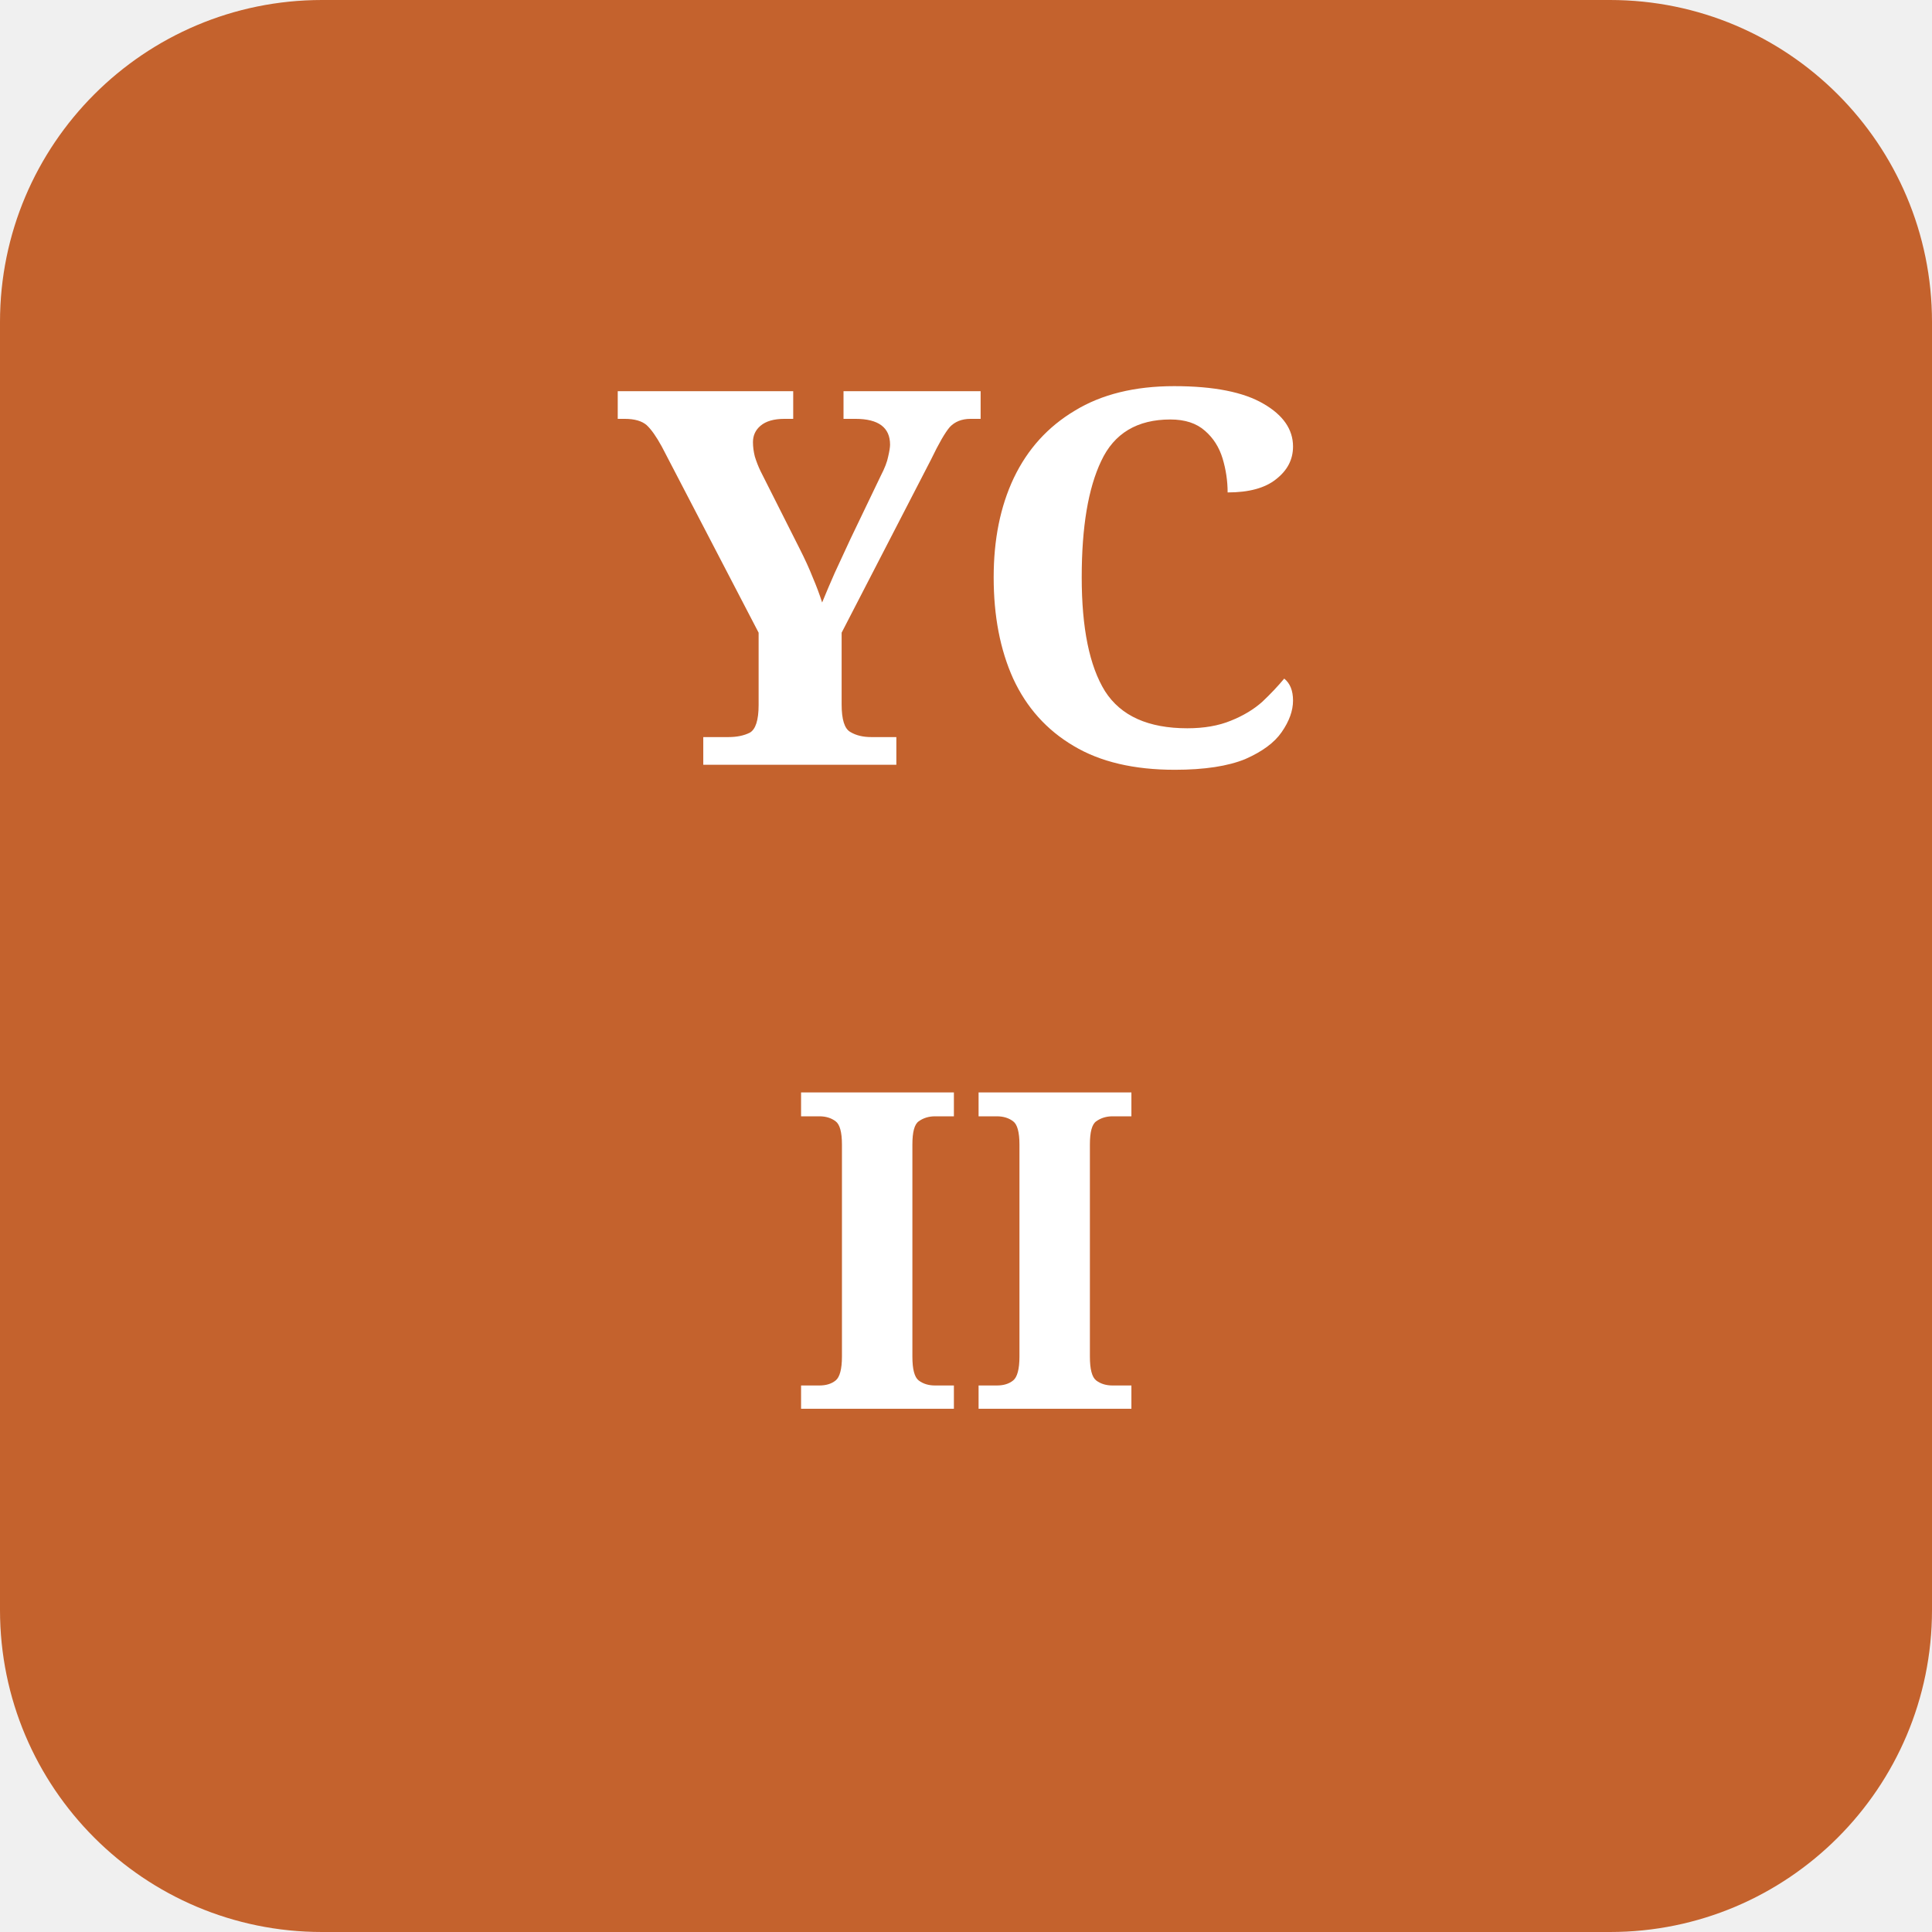
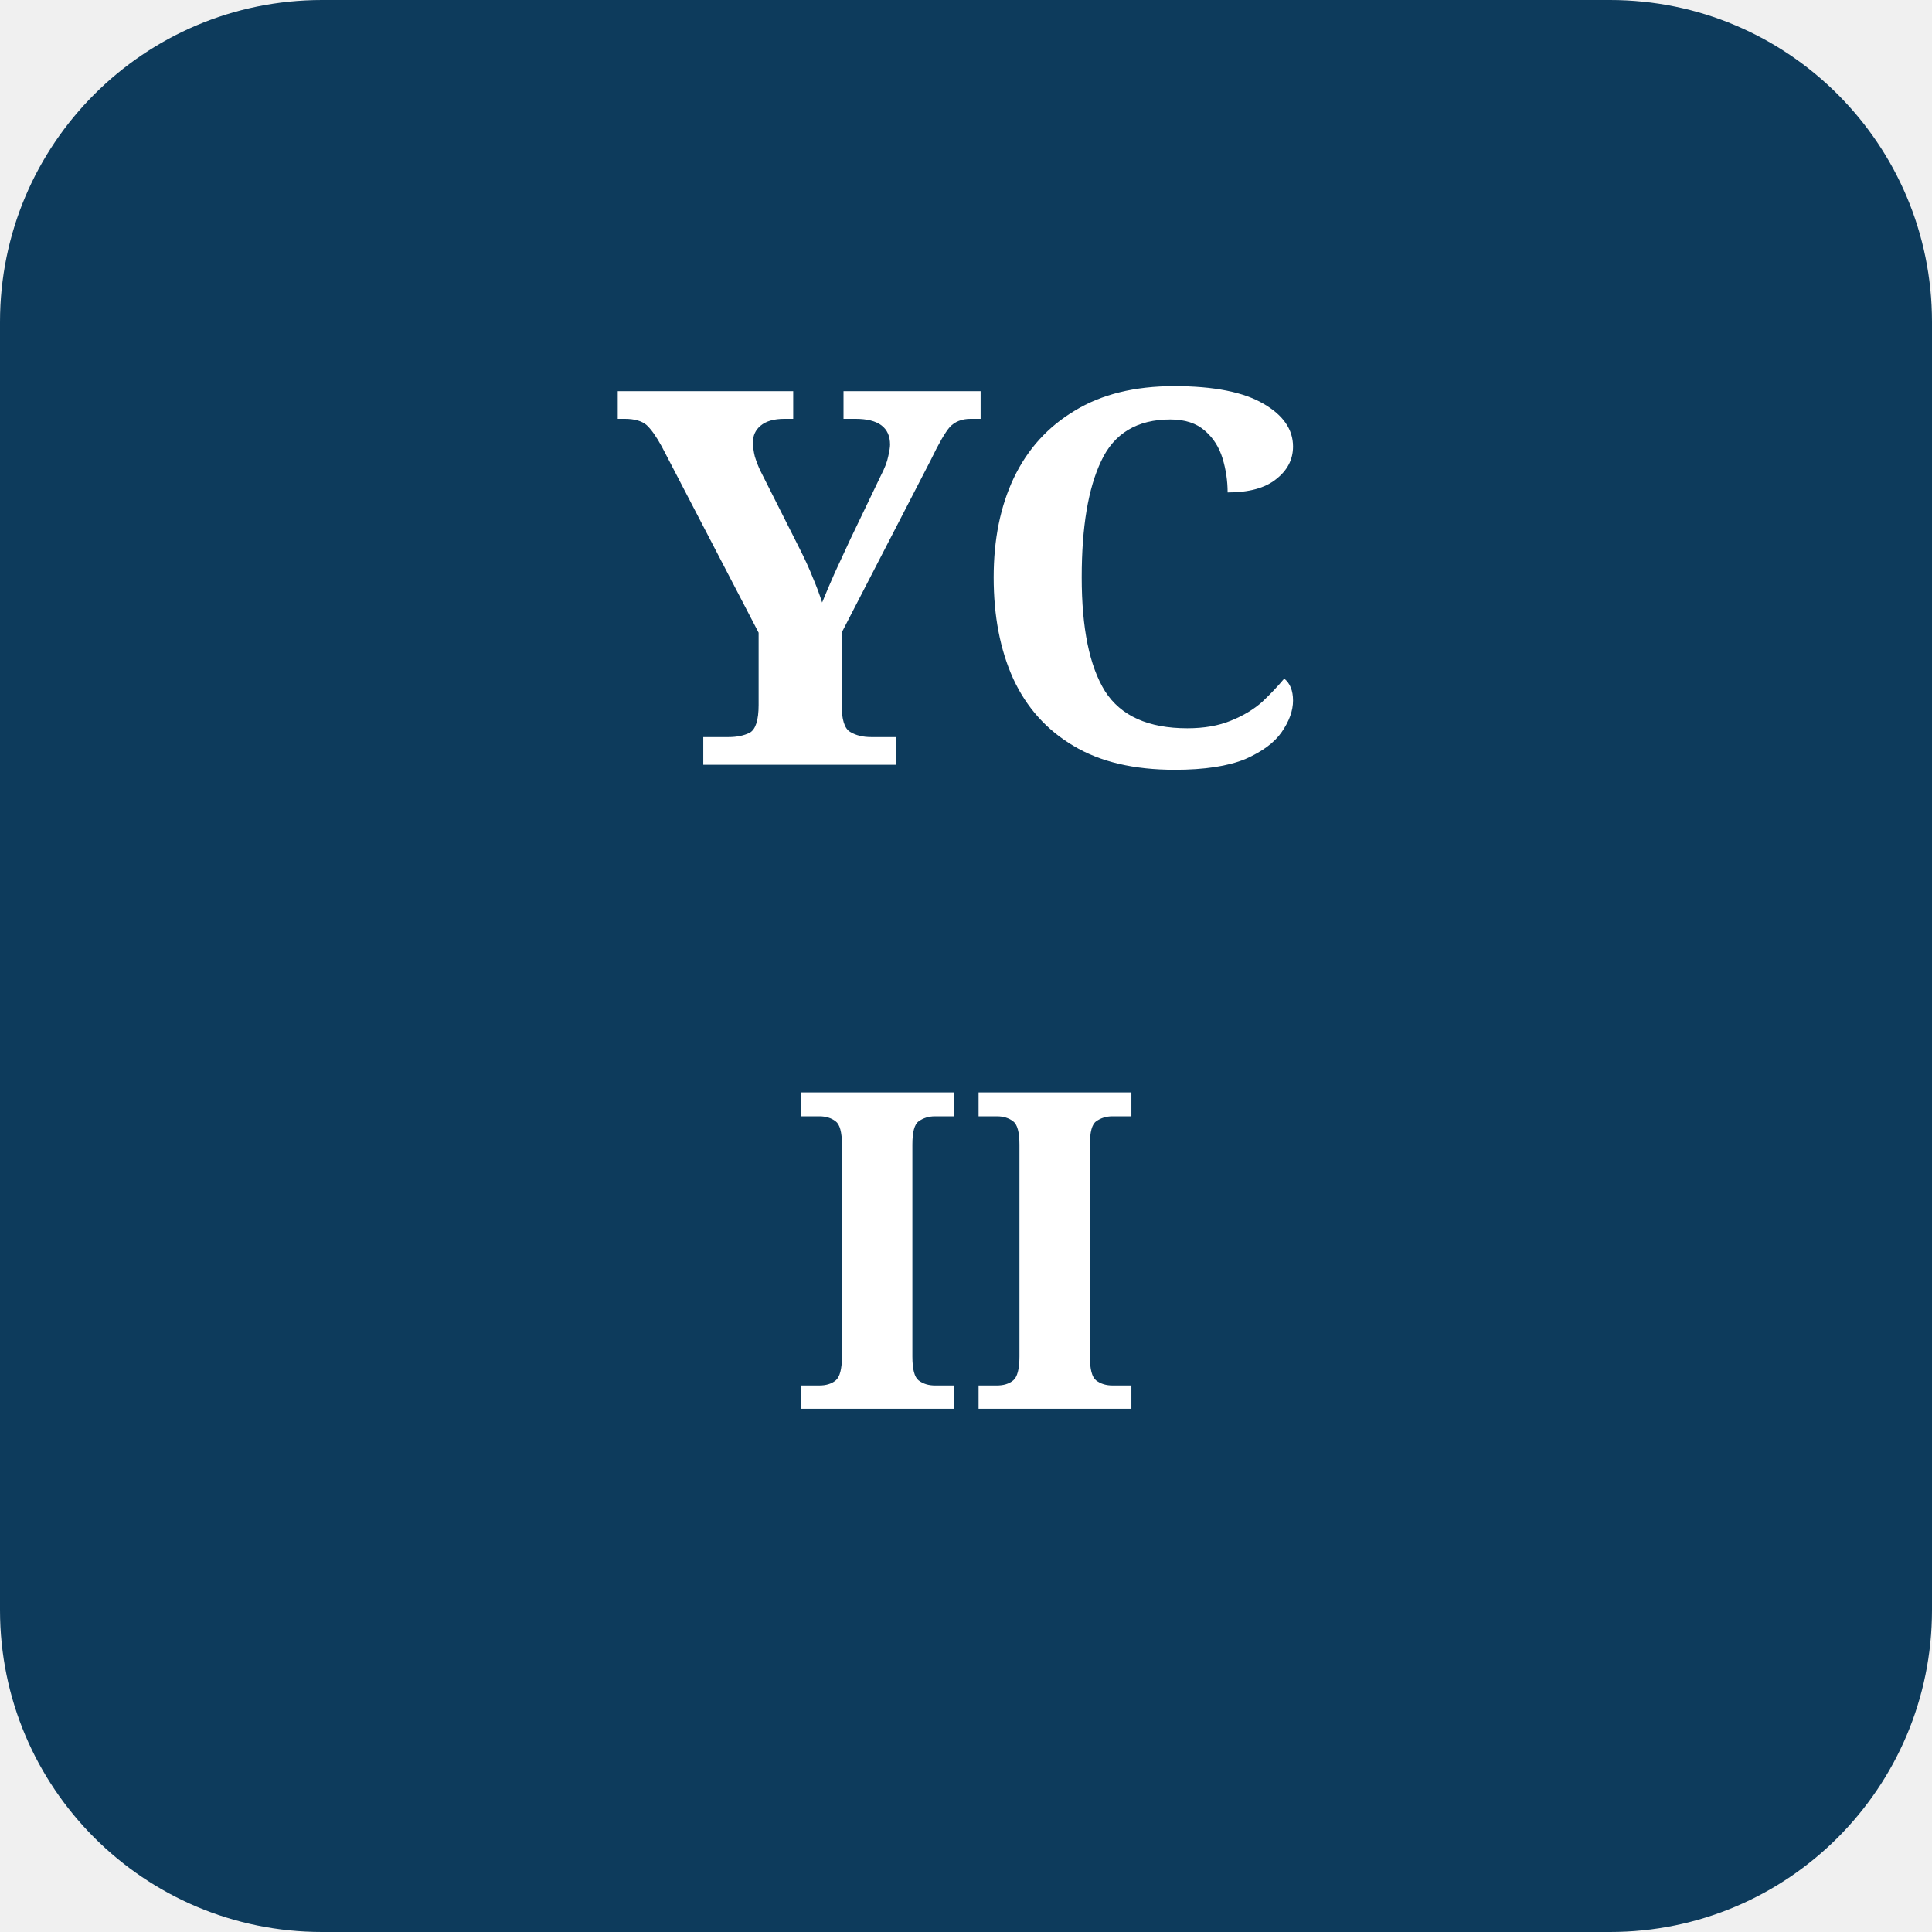
<svg xmlns="http://www.w3.org/2000/svg" viewBox="0 0 48 48" width="48" height="48" role="img" aria-label="Yorkdale Condominium II logo">
-   <rect width="48" height="48" rx="8" fill="#c4622d" />
+   <rect width="48" height="48" rx="8" fill="#0d3b5c" />
  <text x="24" y="19" text-anchor="middle" font-family="Georgia, serif" font-size="13" font-weight="bold" fill="#fff">YC</text>
  <text x="24" y="35" text-anchor="middle" font-family="Georgia, serif" font-size="11" font-weight="bold" fill="#fff">II</text>
</svg>
